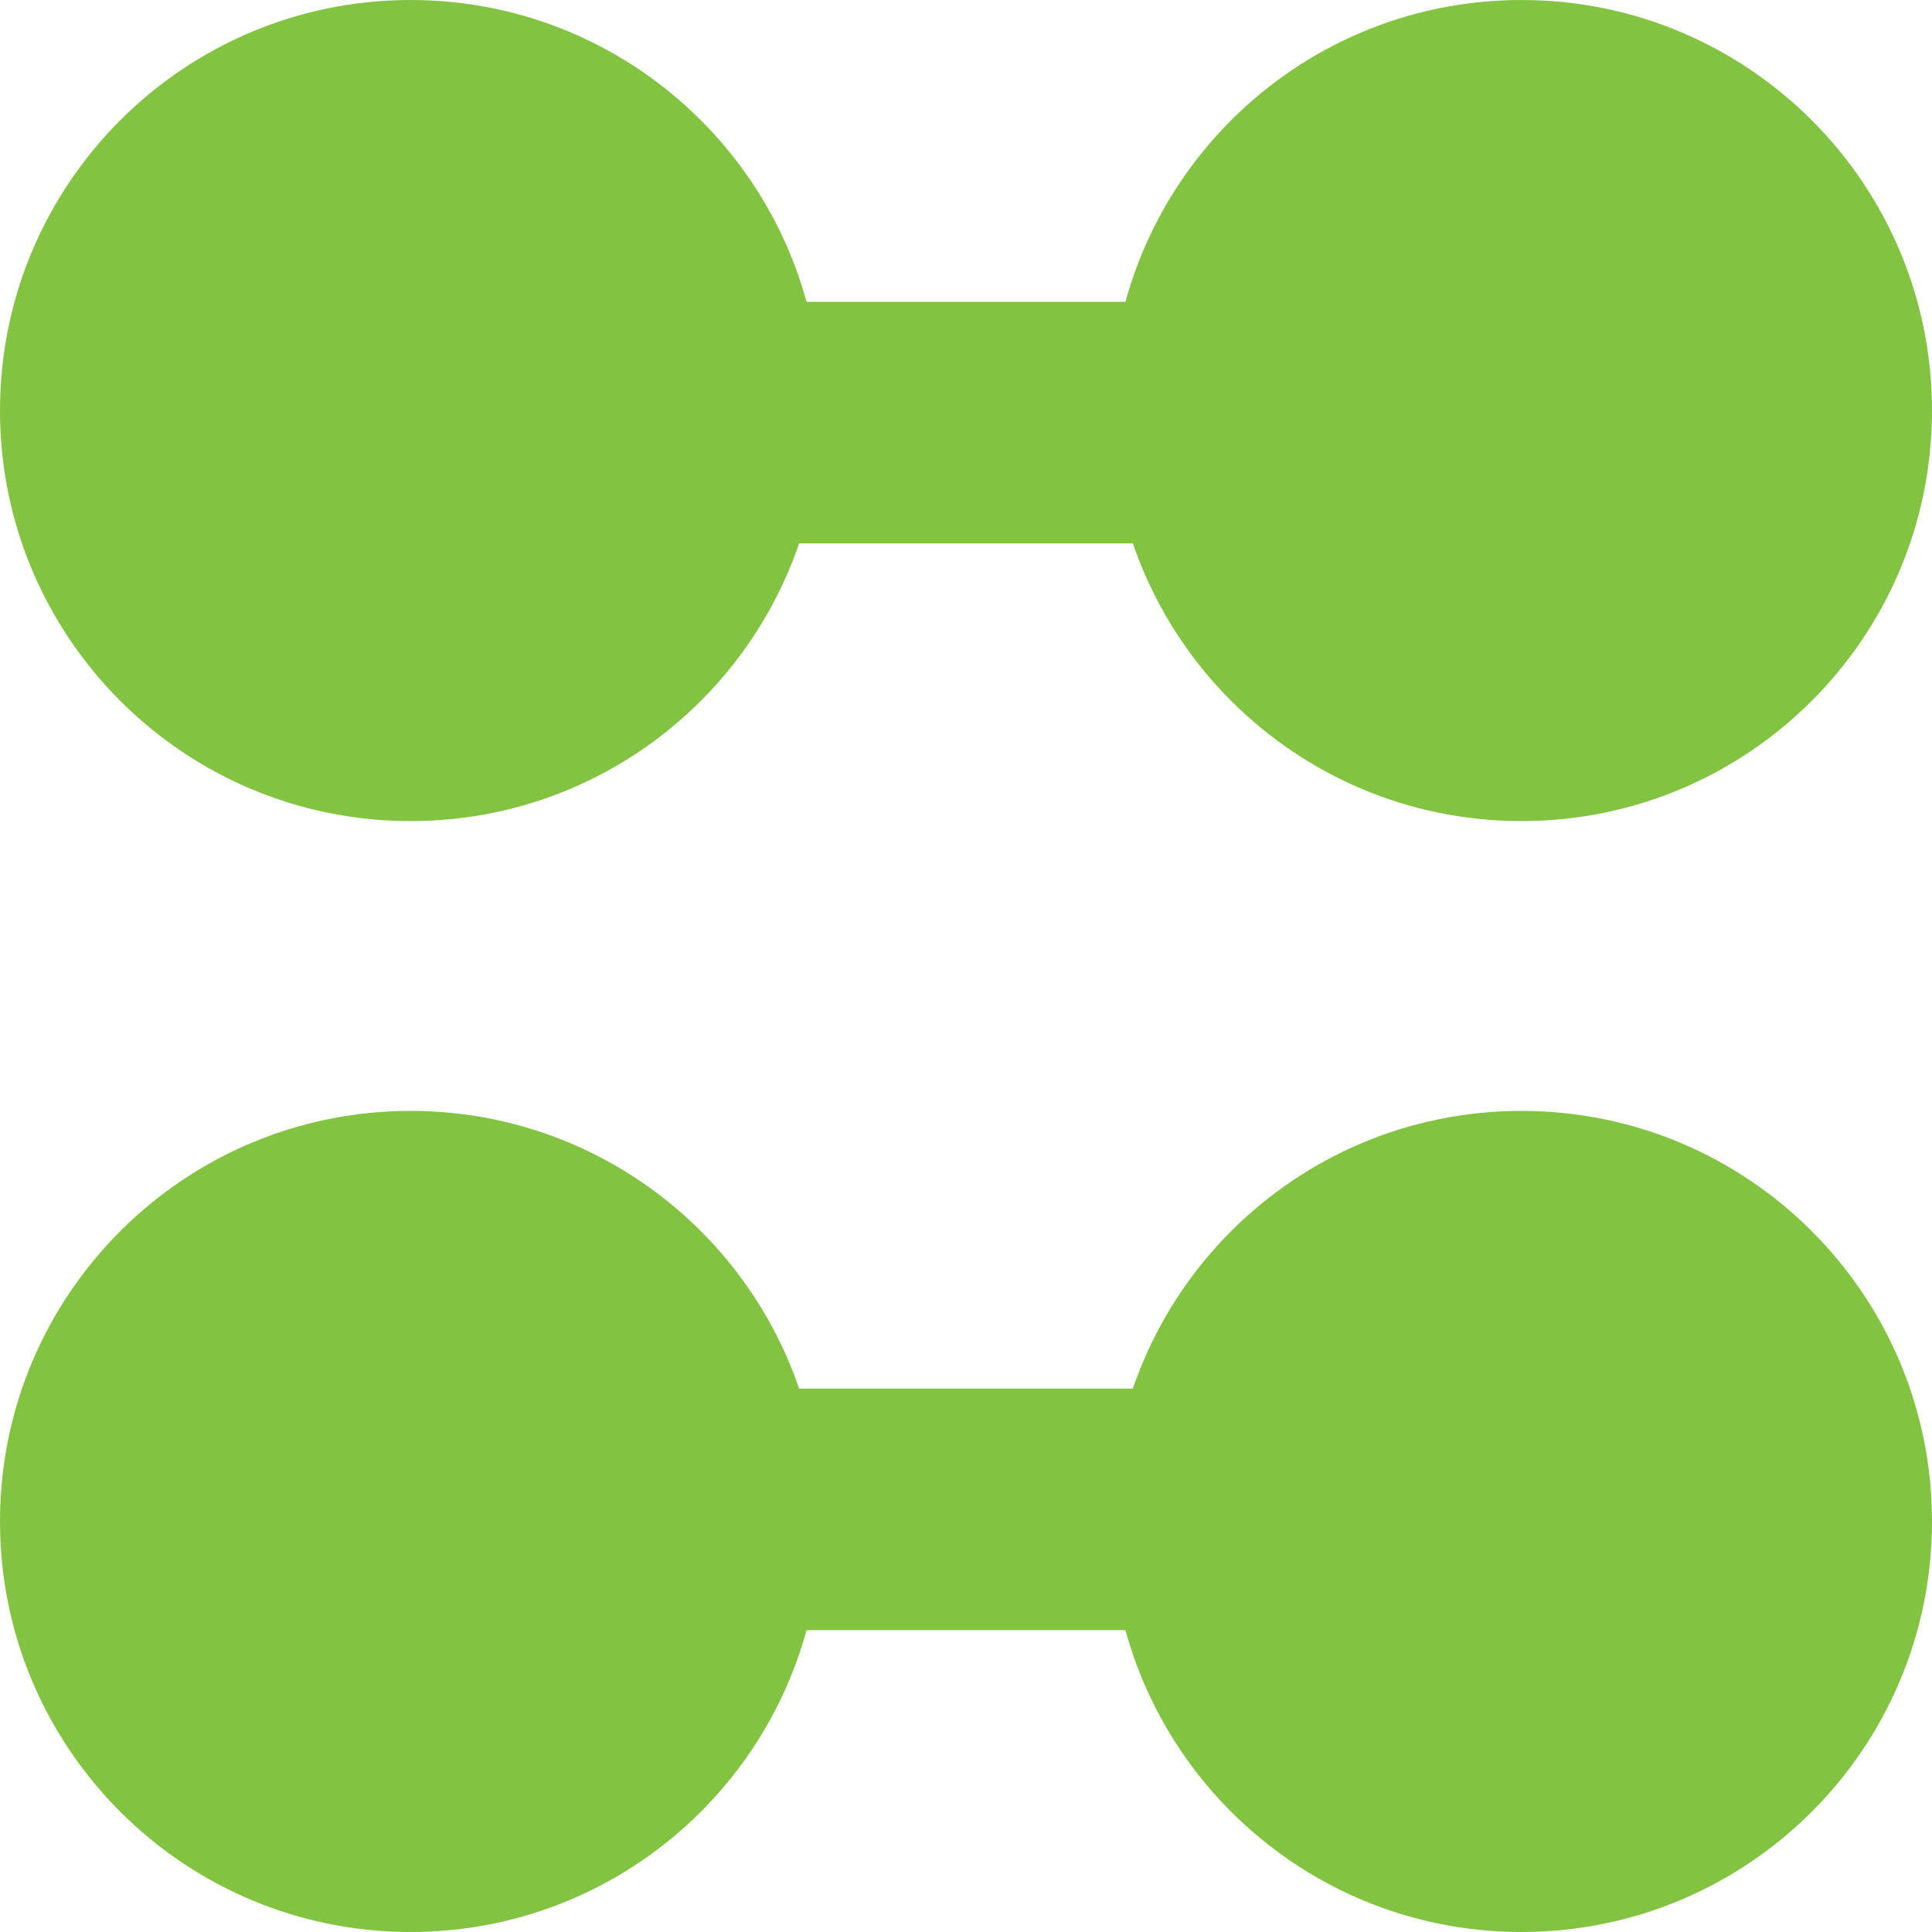
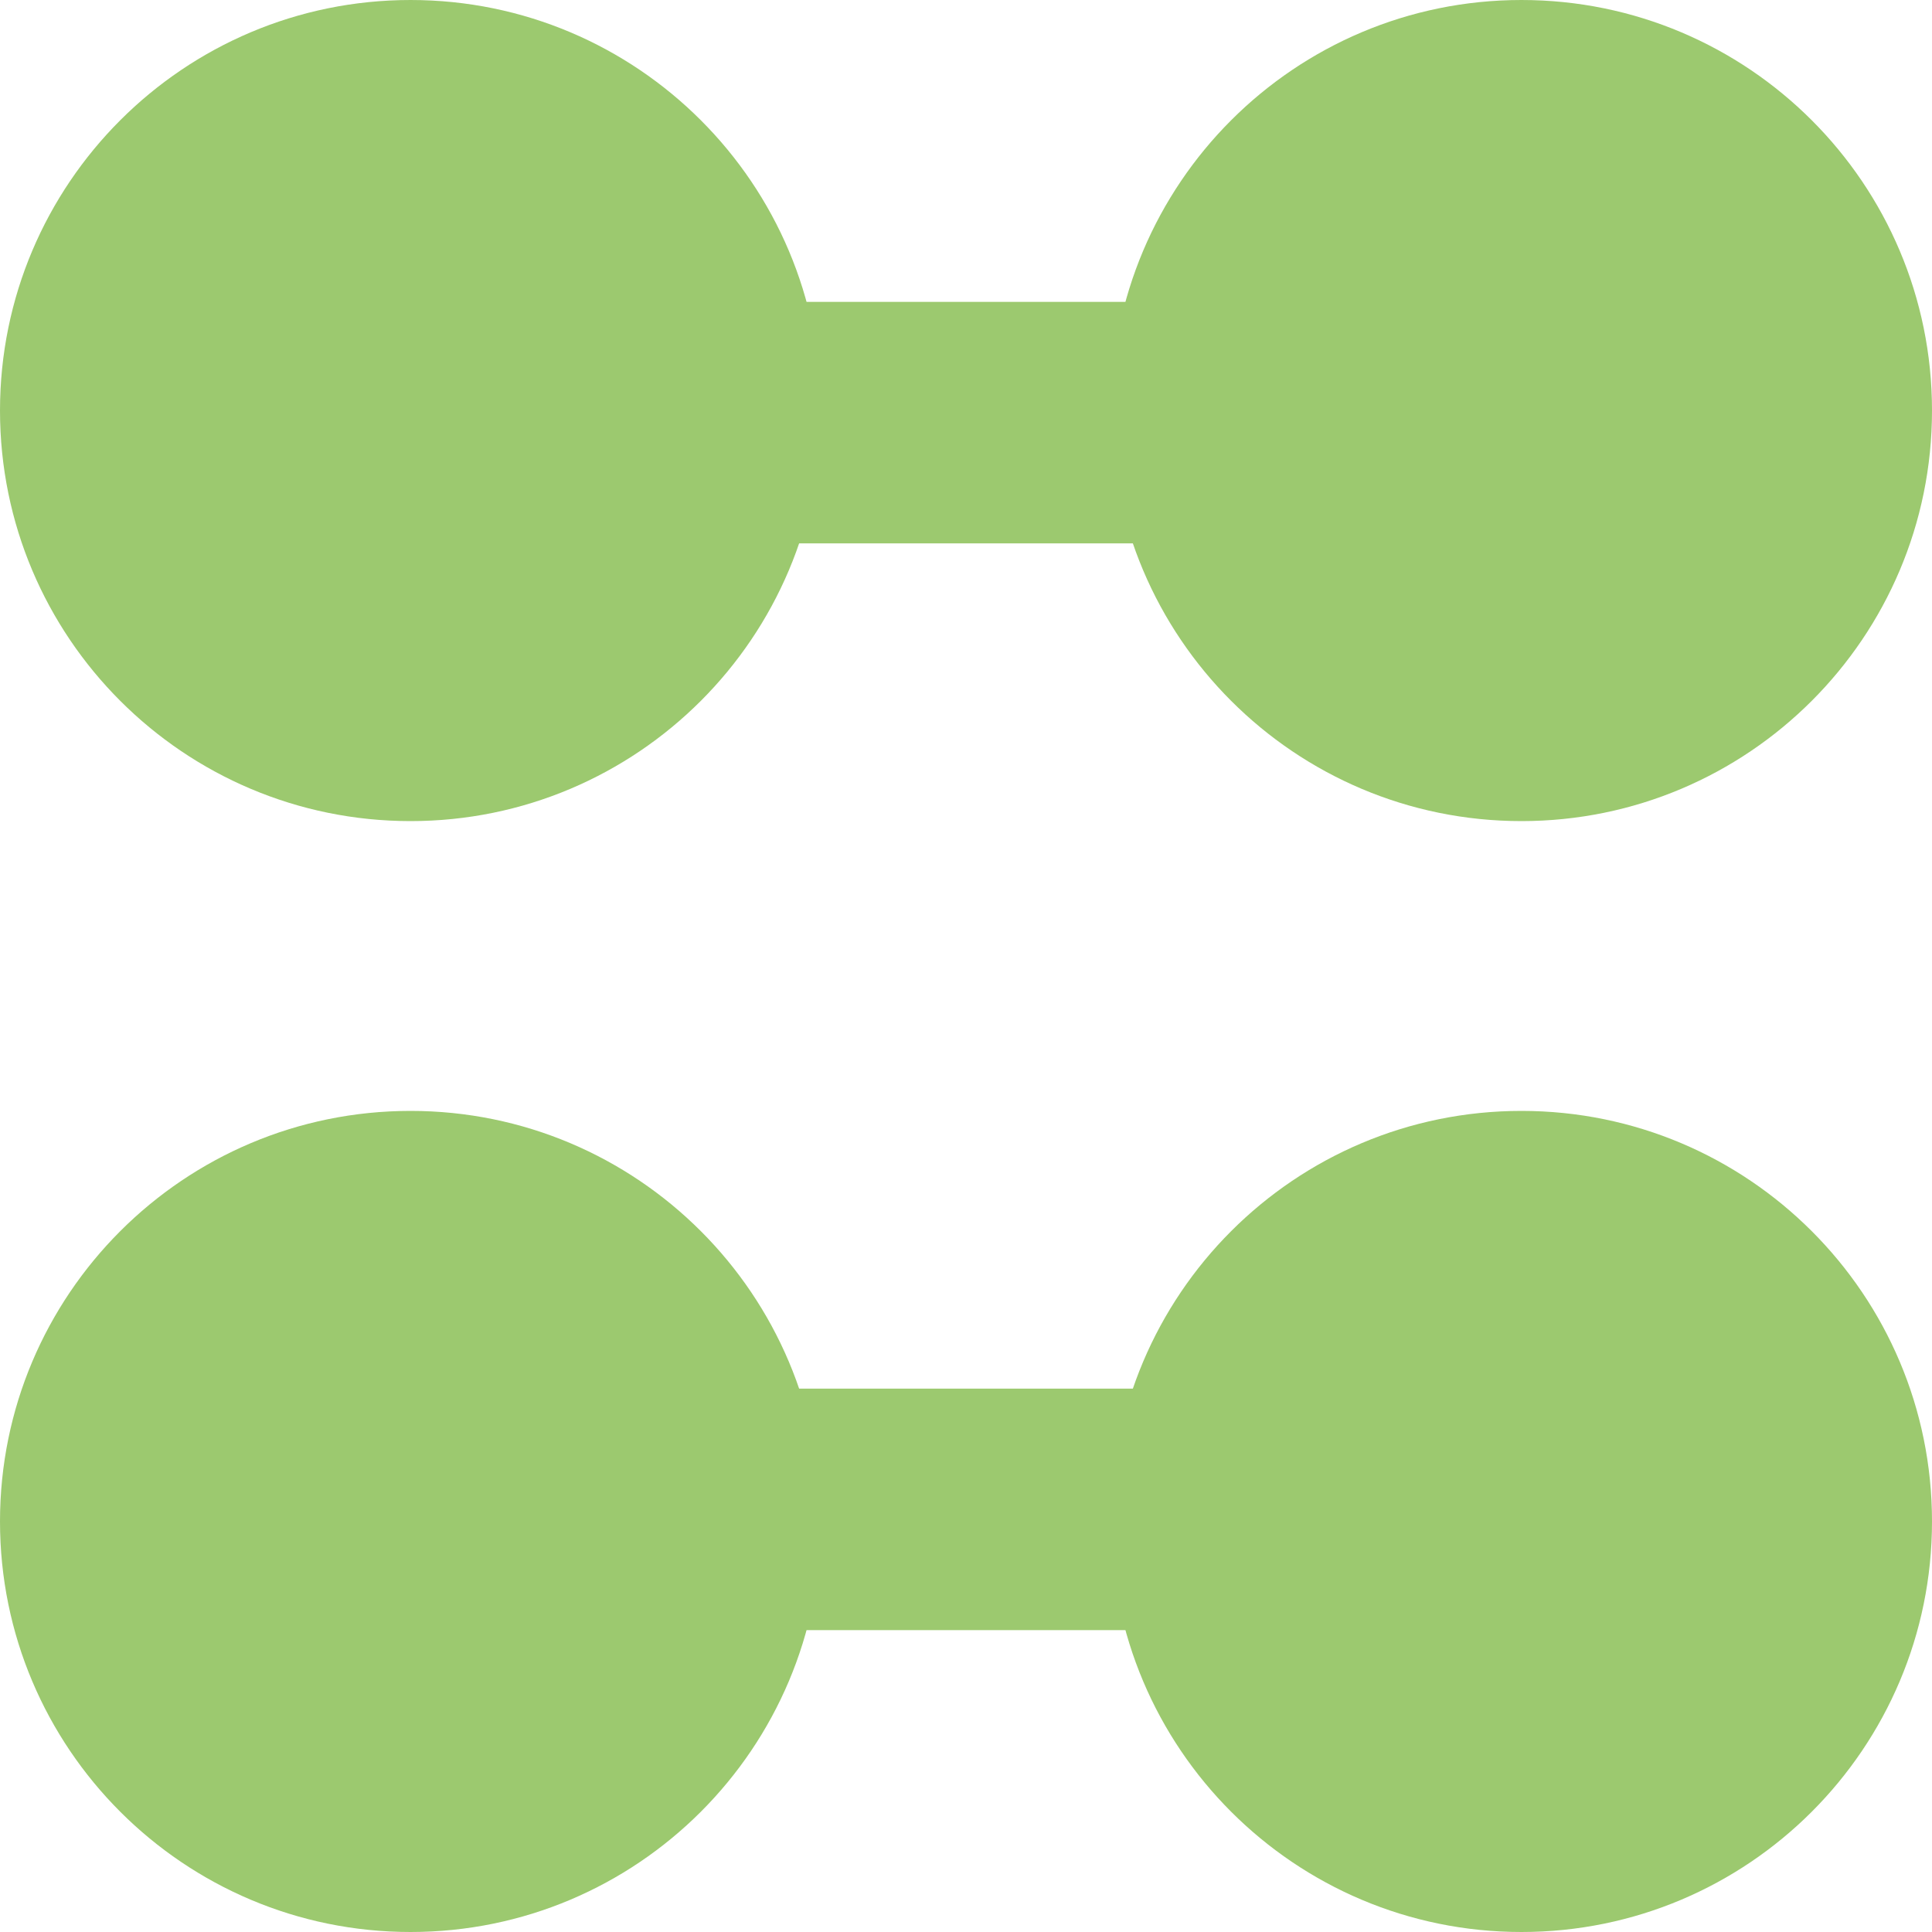
<svg xmlns="http://www.w3.org/2000/svg" id="Layer_1" viewBox="0 0 16 16">
  <style>
-     .st0{fill:#82C341}.st1{fill:none;stroke:#82C341;stroke-width:2;stroke-miterlimit:10}
+     .st0{fill:#9CC96F}.st1{fill:none;stroke:#9CC96F;stroke-width:2;stroke-miterlimit:10}
  </style>
  <circle class="st0" cx="3.4" cy="3.4" r="3.4" />
  <circle class="st0" cx="12.6" cy="3.4" r="3.4" />
  <circle class="st0" cx="3.4" cy="12.6" r="3.4" />
  <circle class="st0" cx="12.6" cy="12.6" r="3.4" />
  <path class="st1" d="M3.5 3.5h9M3.5 12.5h9" />
</svg>
